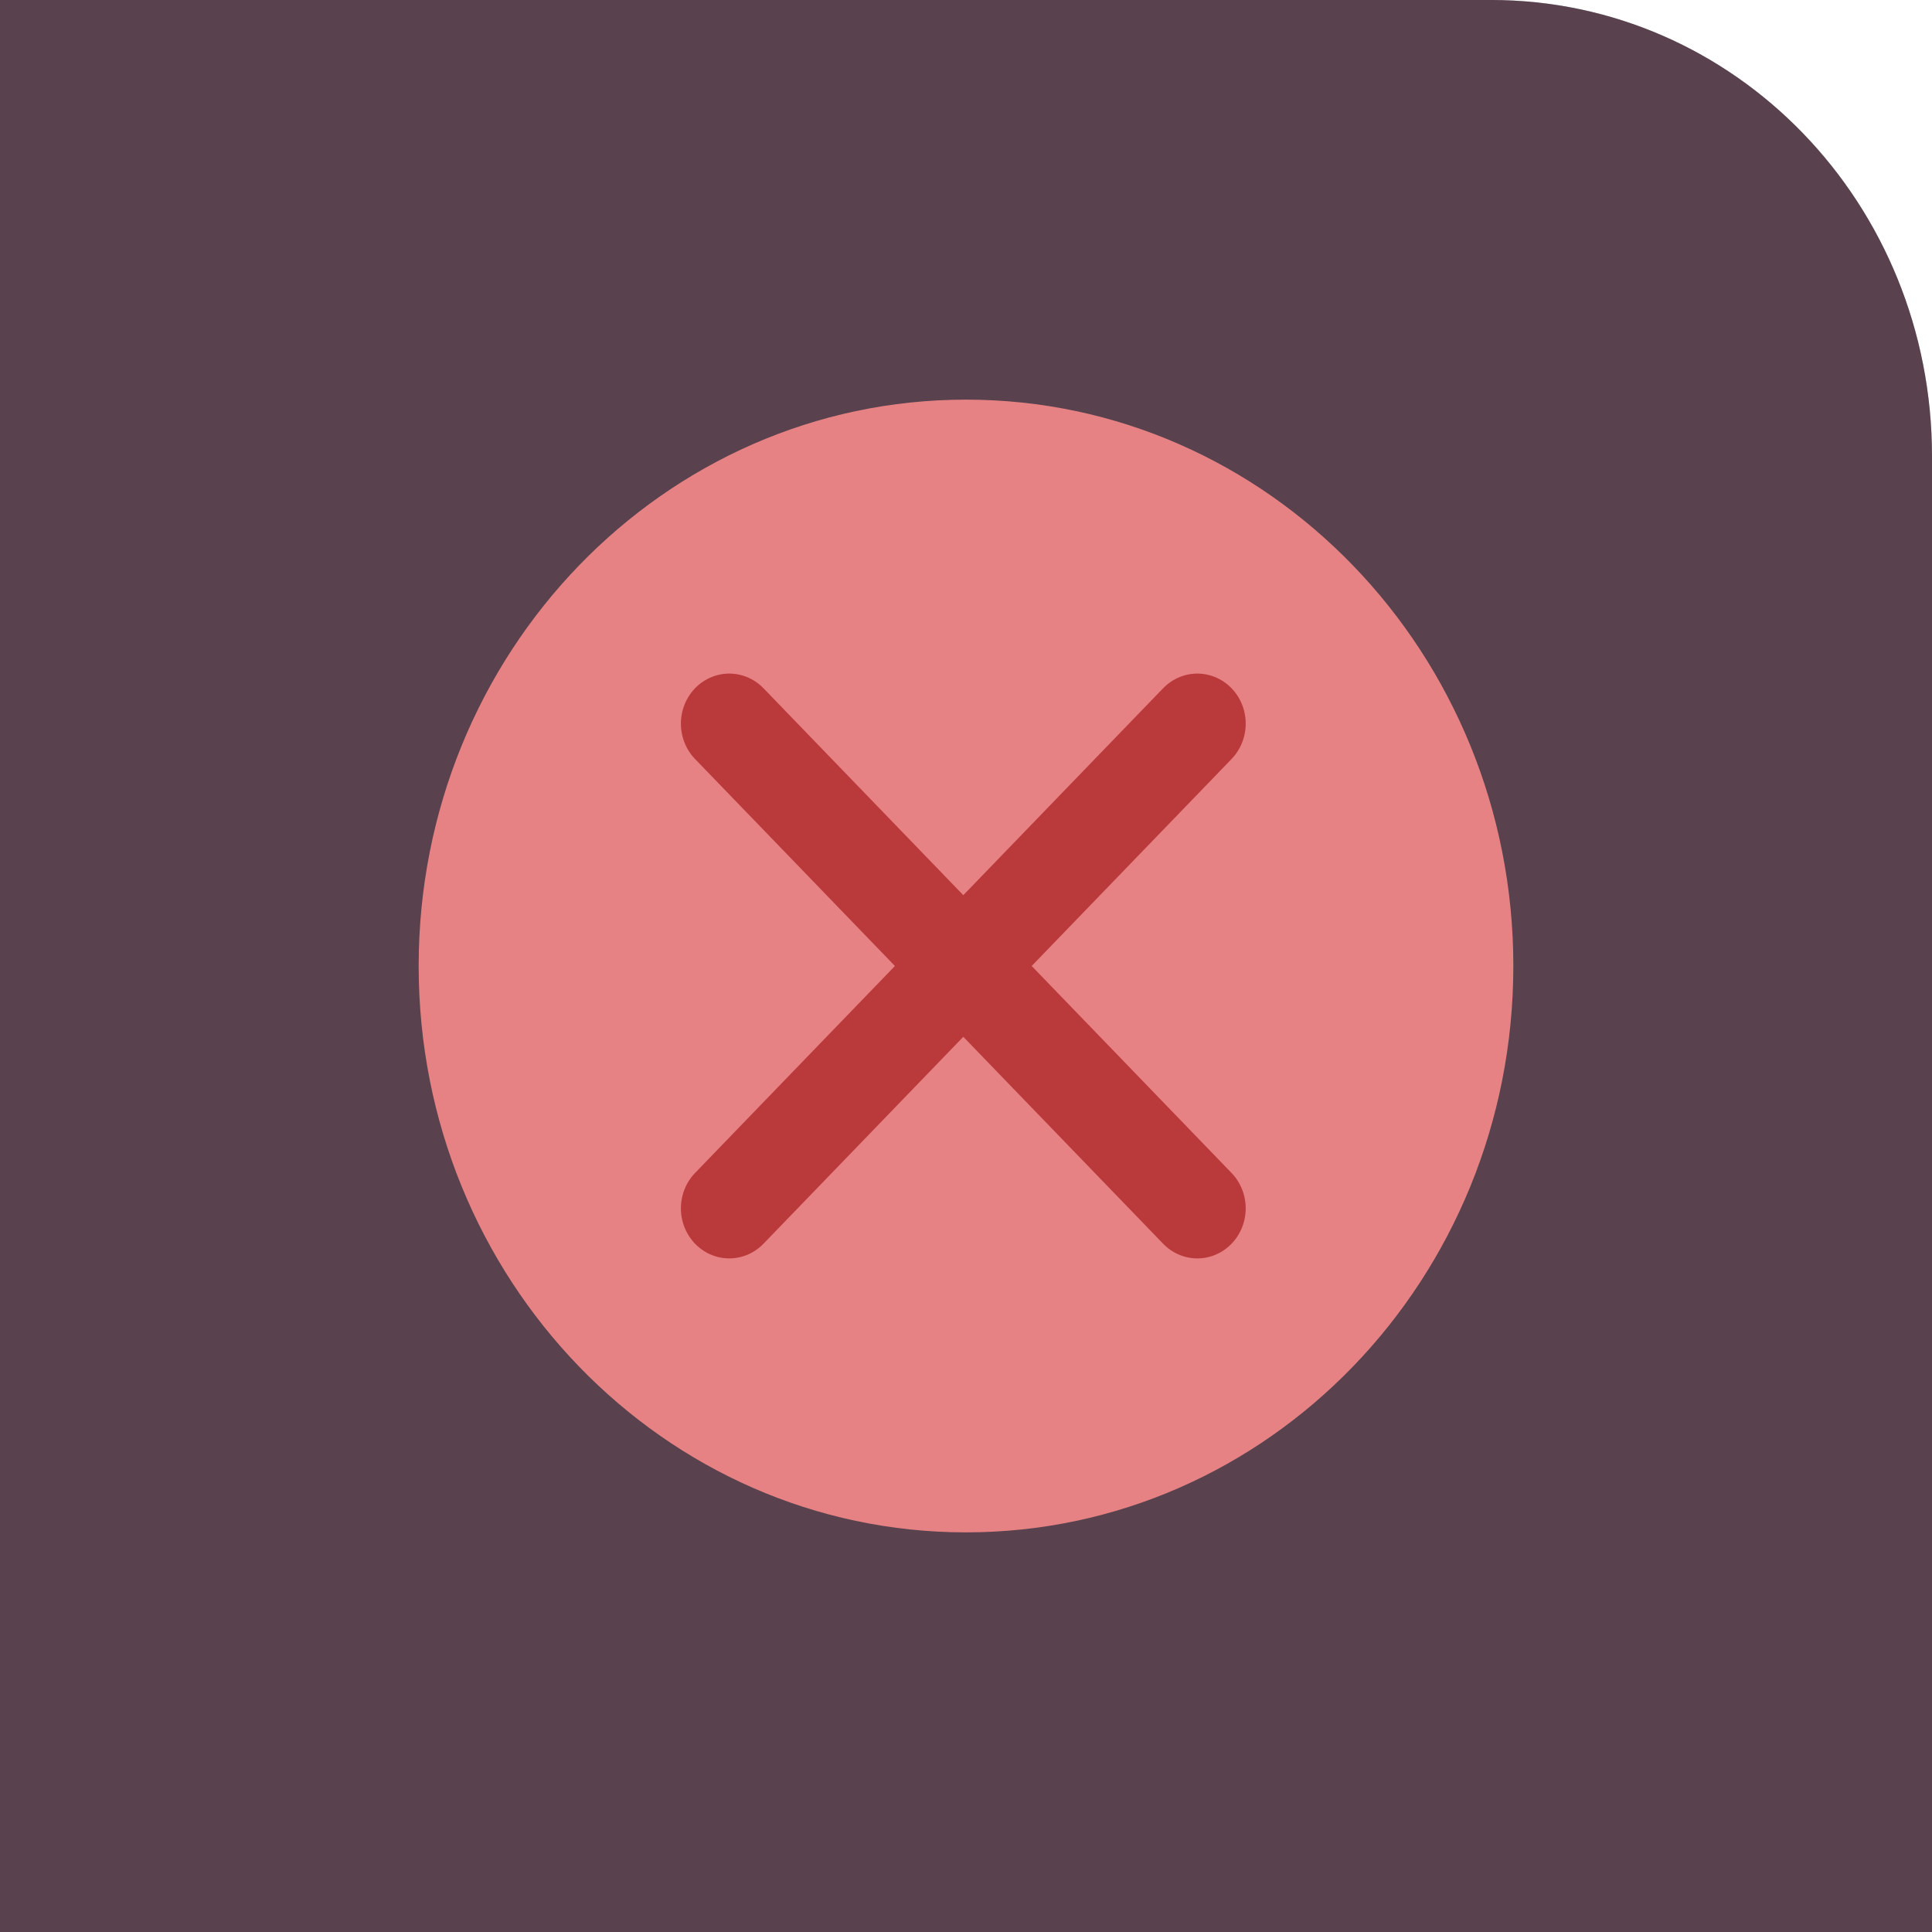
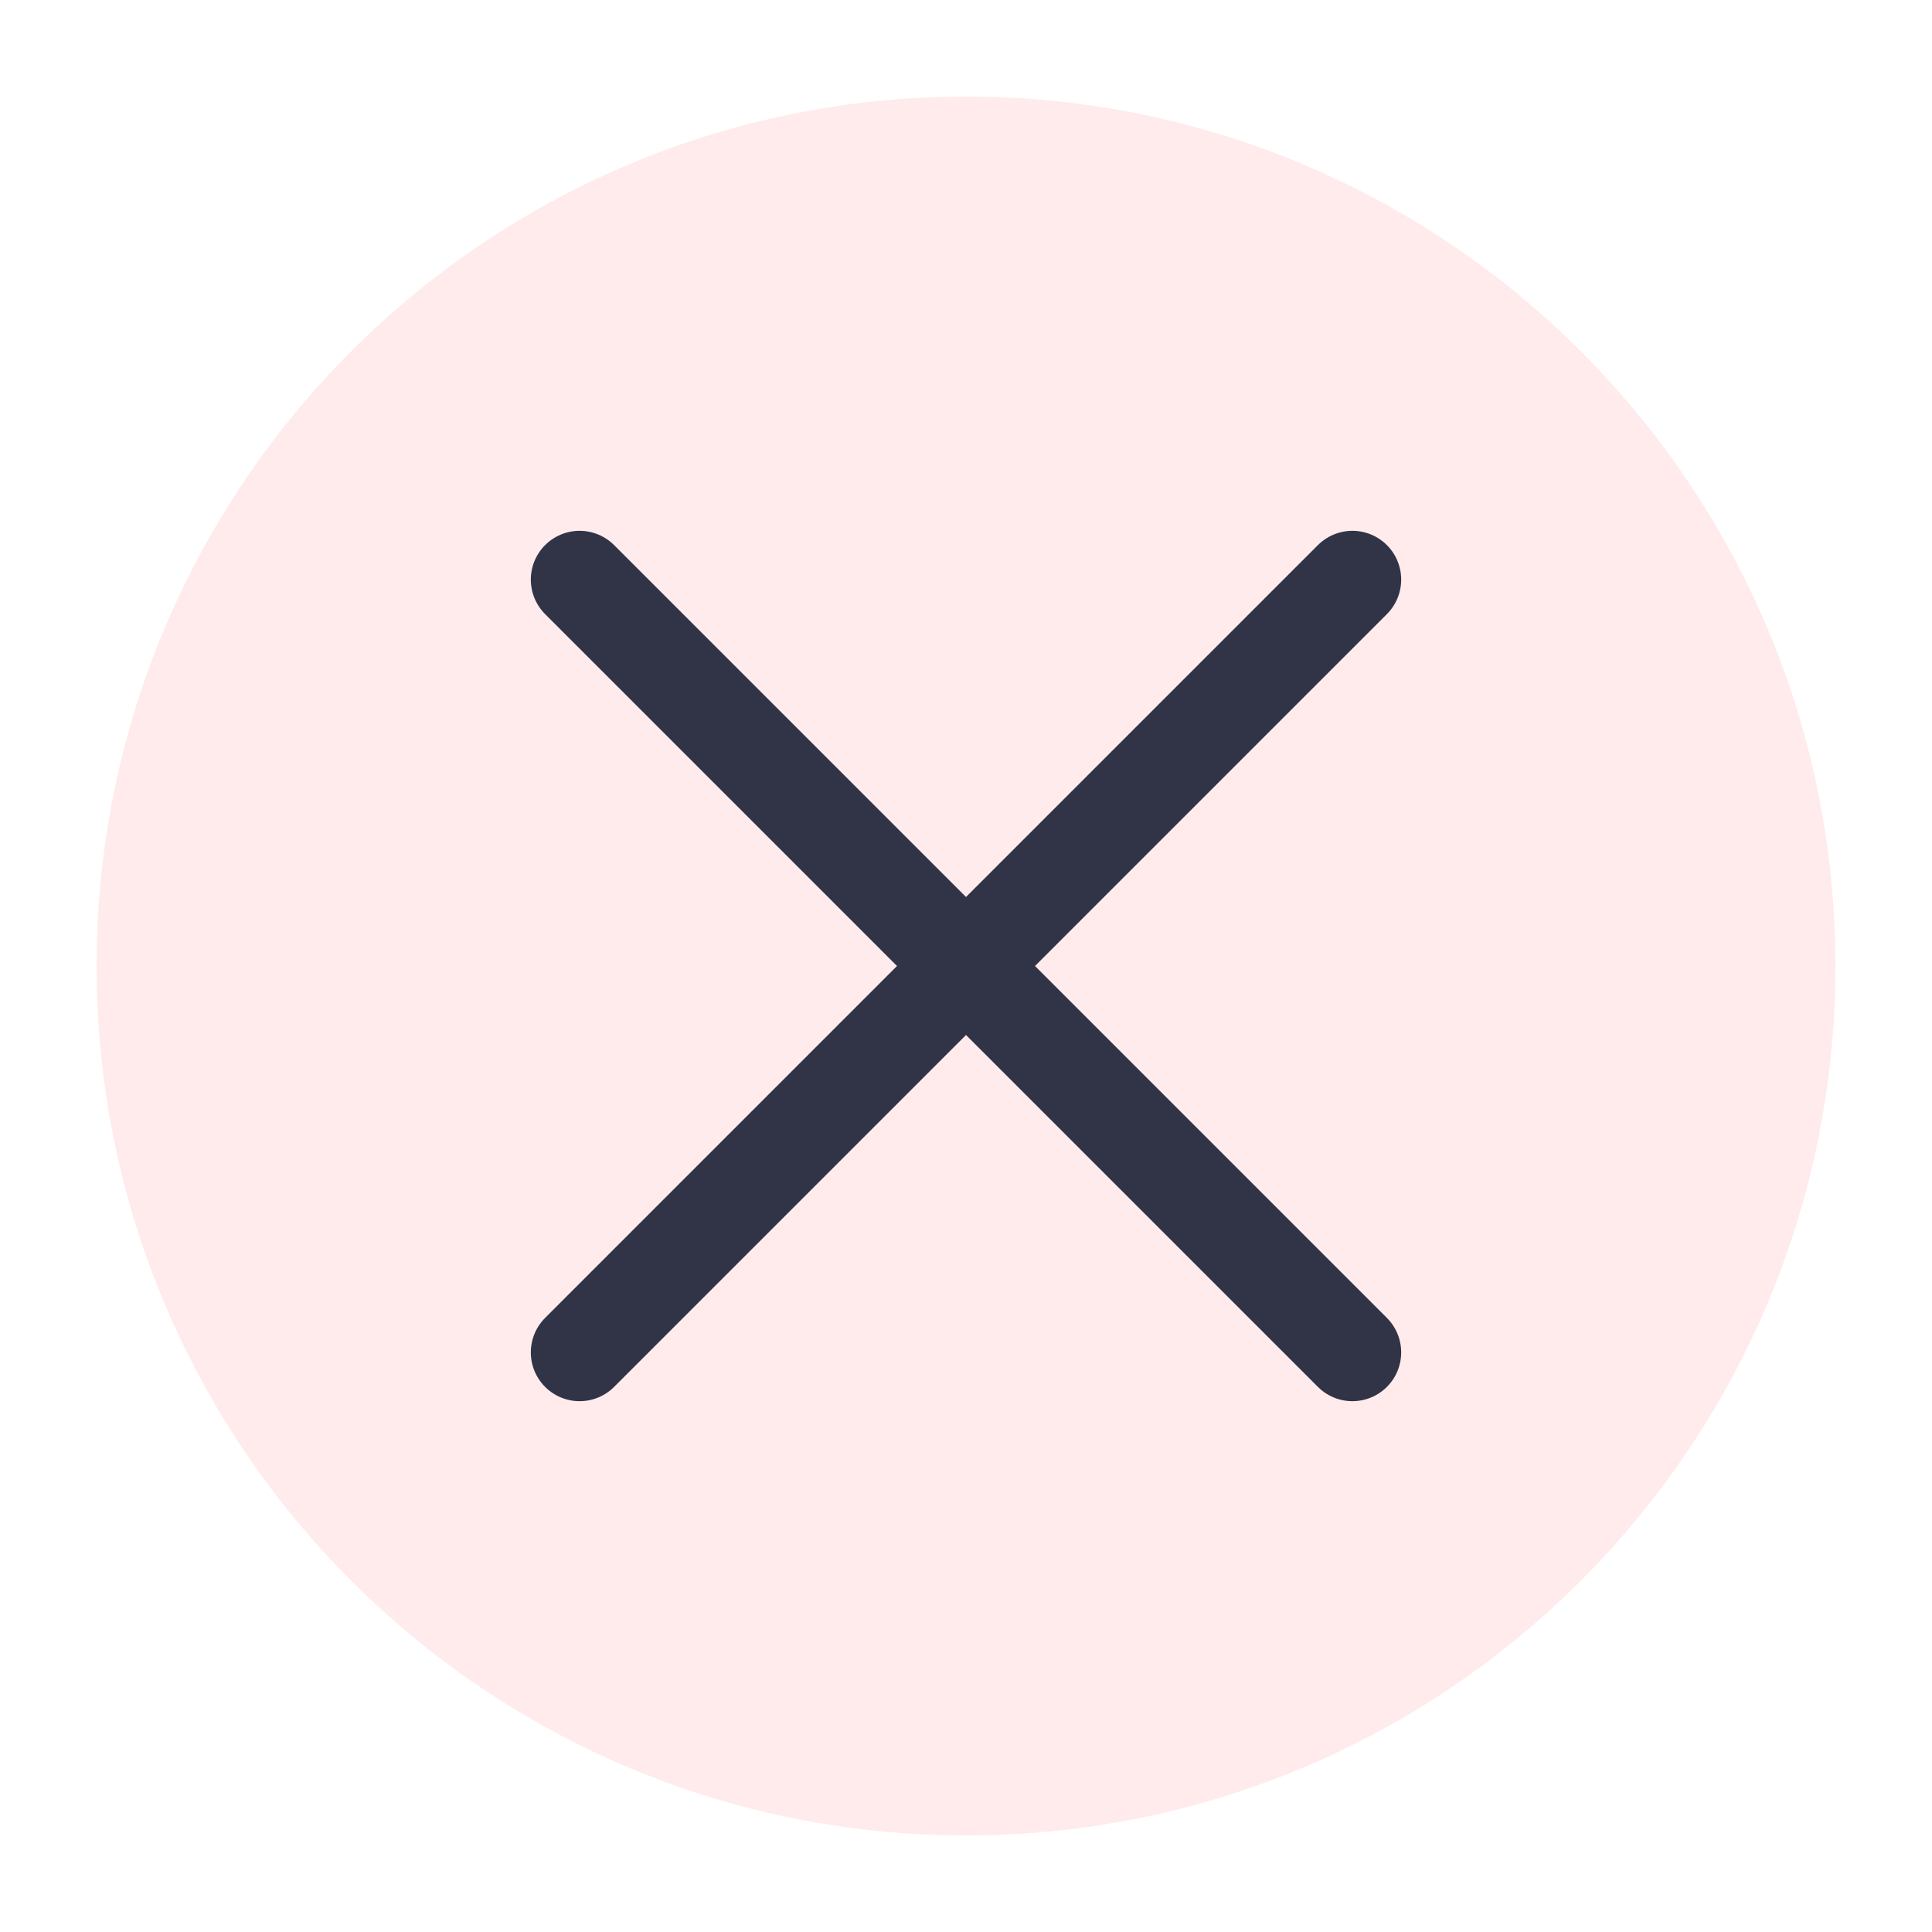
<svg xmlns="http://www.w3.org/2000/svg" viewBox="0 0 50 50" version="1.2" baseProfile="tiny">
  <defs>
</defs>
  <g fill="none" stroke="black" stroke-width="1" fill-rule="evenodd" stroke-linecap="square" stroke-linejoin="bevel">
-     <g fill="#040000" fill-opacity="1" stroke="none" transform="matrix(1.61068,0,0,1.66667,-84.5261,-73.6111)" font-family="Noto Sans" font-size="10" font-weight="400" font-style="normal" opacity="0">
-       <rect x="52.479" y="44.167" width="31.043" height="30" />
+     <g fill="#ffebeb" fill-opacity="1" stroke="none" transform="matrix(2.5,0,0,2.5,2.5,2.5)" font-family="FiraCode Nerd Font" font-size="10" font-weight="400" font-style="normal">
+       <circle cx="9" cy="9" r="9" />
    </g>
-     <g fill="#292c3c" fill-opacity="1" stroke="none" transform="matrix(0.960471,0,0,0.993859,-86.4424,83.4579)" font-family="Noto Sans" font-size="10" font-weight="400" font-style="normal">
-       <path vector-effect="none" fill-rule="nonzero" d="M90,-83.974 L90,-33.665 L142.058,-33.665 L142.058,-72.088 C142.058,-78.673 136.757,-83.974 130.172,-83.974 L90,-83.974" />
+     <g fill="none" stroke="#303446" stroke-opacity="1" stroke-width="1.01" stroke-linecap="round" stroke-linejoin="miter" stroke-miterlimit="2" transform="matrix(2.5,0,0,2.5,2.5,2.5)" font-family="FiraCode Nerd Font" font-size="10" font-weight="400" font-style="normal">
+       <polyline fill="none" vector-effect="none" points="5,5 13,13 " />
+       <polyline fill="none" vector-effect="none" points="13,5 5,13 " />
    </g>
-     <g fill="#e78284" fill-opacity="1" stroke="none" transform="matrix(0.960471,0,0,0.993859,-86.4424,83.4579)" font-family="Noto Sans" font-size="10" font-weight="400" font-style="normal">
-       <circle cx="116.029" cy="-58.819" r="14.748" />
-     </g>
-     <g fill="none" stroke="#ab2124" stroke-opacity="1" stroke-width="0.265" stroke-linecap="round" stroke-linejoin="round" transform="matrix(9.44881,0,0,9.77727,-1186.36,-778.863)" font-family="Noto Sans" font-size="10" font-weight="400" font-style="normal">
-       <path vector-effect="none" fill-rule="nonzero" d="M127.554,82.859 L128.836,81.576" />
-     </g>
-     <g fill="none" stroke="#ab2124" stroke-opacity="1" stroke-width="0.265" stroke-linecap="round" stroke-linejoin="round" transform="matrix(9.44881,0,0,9.77727,-1186.36,-778.863)" font-family="Noto Sans" font-size="10" font-weight="400" font-style="normal">
-       <path vector-effect="none" fill-rule="nonzero" d="M127.554,81.576 L128.836,82.859" />
-     </g>
-     <g fill="#e78284" fill-opacity="1" stroke="none" transform="matrix(0.960471,0,0,0.993859,-86.4424,83.4579)" font-family="Noto Sans" font-size="10" font-weight="400" font-style="normal" opacity="0.25">
-       <path vector-effect="none" fill-rule="nonzero" d="M90,-83.974 L90,-33.665 L142.058,-33.665 L142.058,-72.088 C142.058,-78.673 136.757,-83.974 130.172,-83.974 L90,-83.974" />
-     </g>
-     <g fill="none" stroke="#000000" stroke-opacity="1" stroke-width="1" stroke-linecap="square" stroke-linejoin="bevel" transform="matrix(1,0,0,1,0,0)" font-family="Noto Sans" font-size="10" font-weight="400" font-style="normal">
+     <g fill="none" stroke="#000000" stroke-opacity="1" stroke-width="1" stroke-linecap="square" stroke-linejoin="bevel" transform="matrix(1,0,0,1,0,0)" font-family="FiraCode Nerd Font" font-size="10" font-weight="400" font-style="normal">
</g>
  </g>
</svg>
